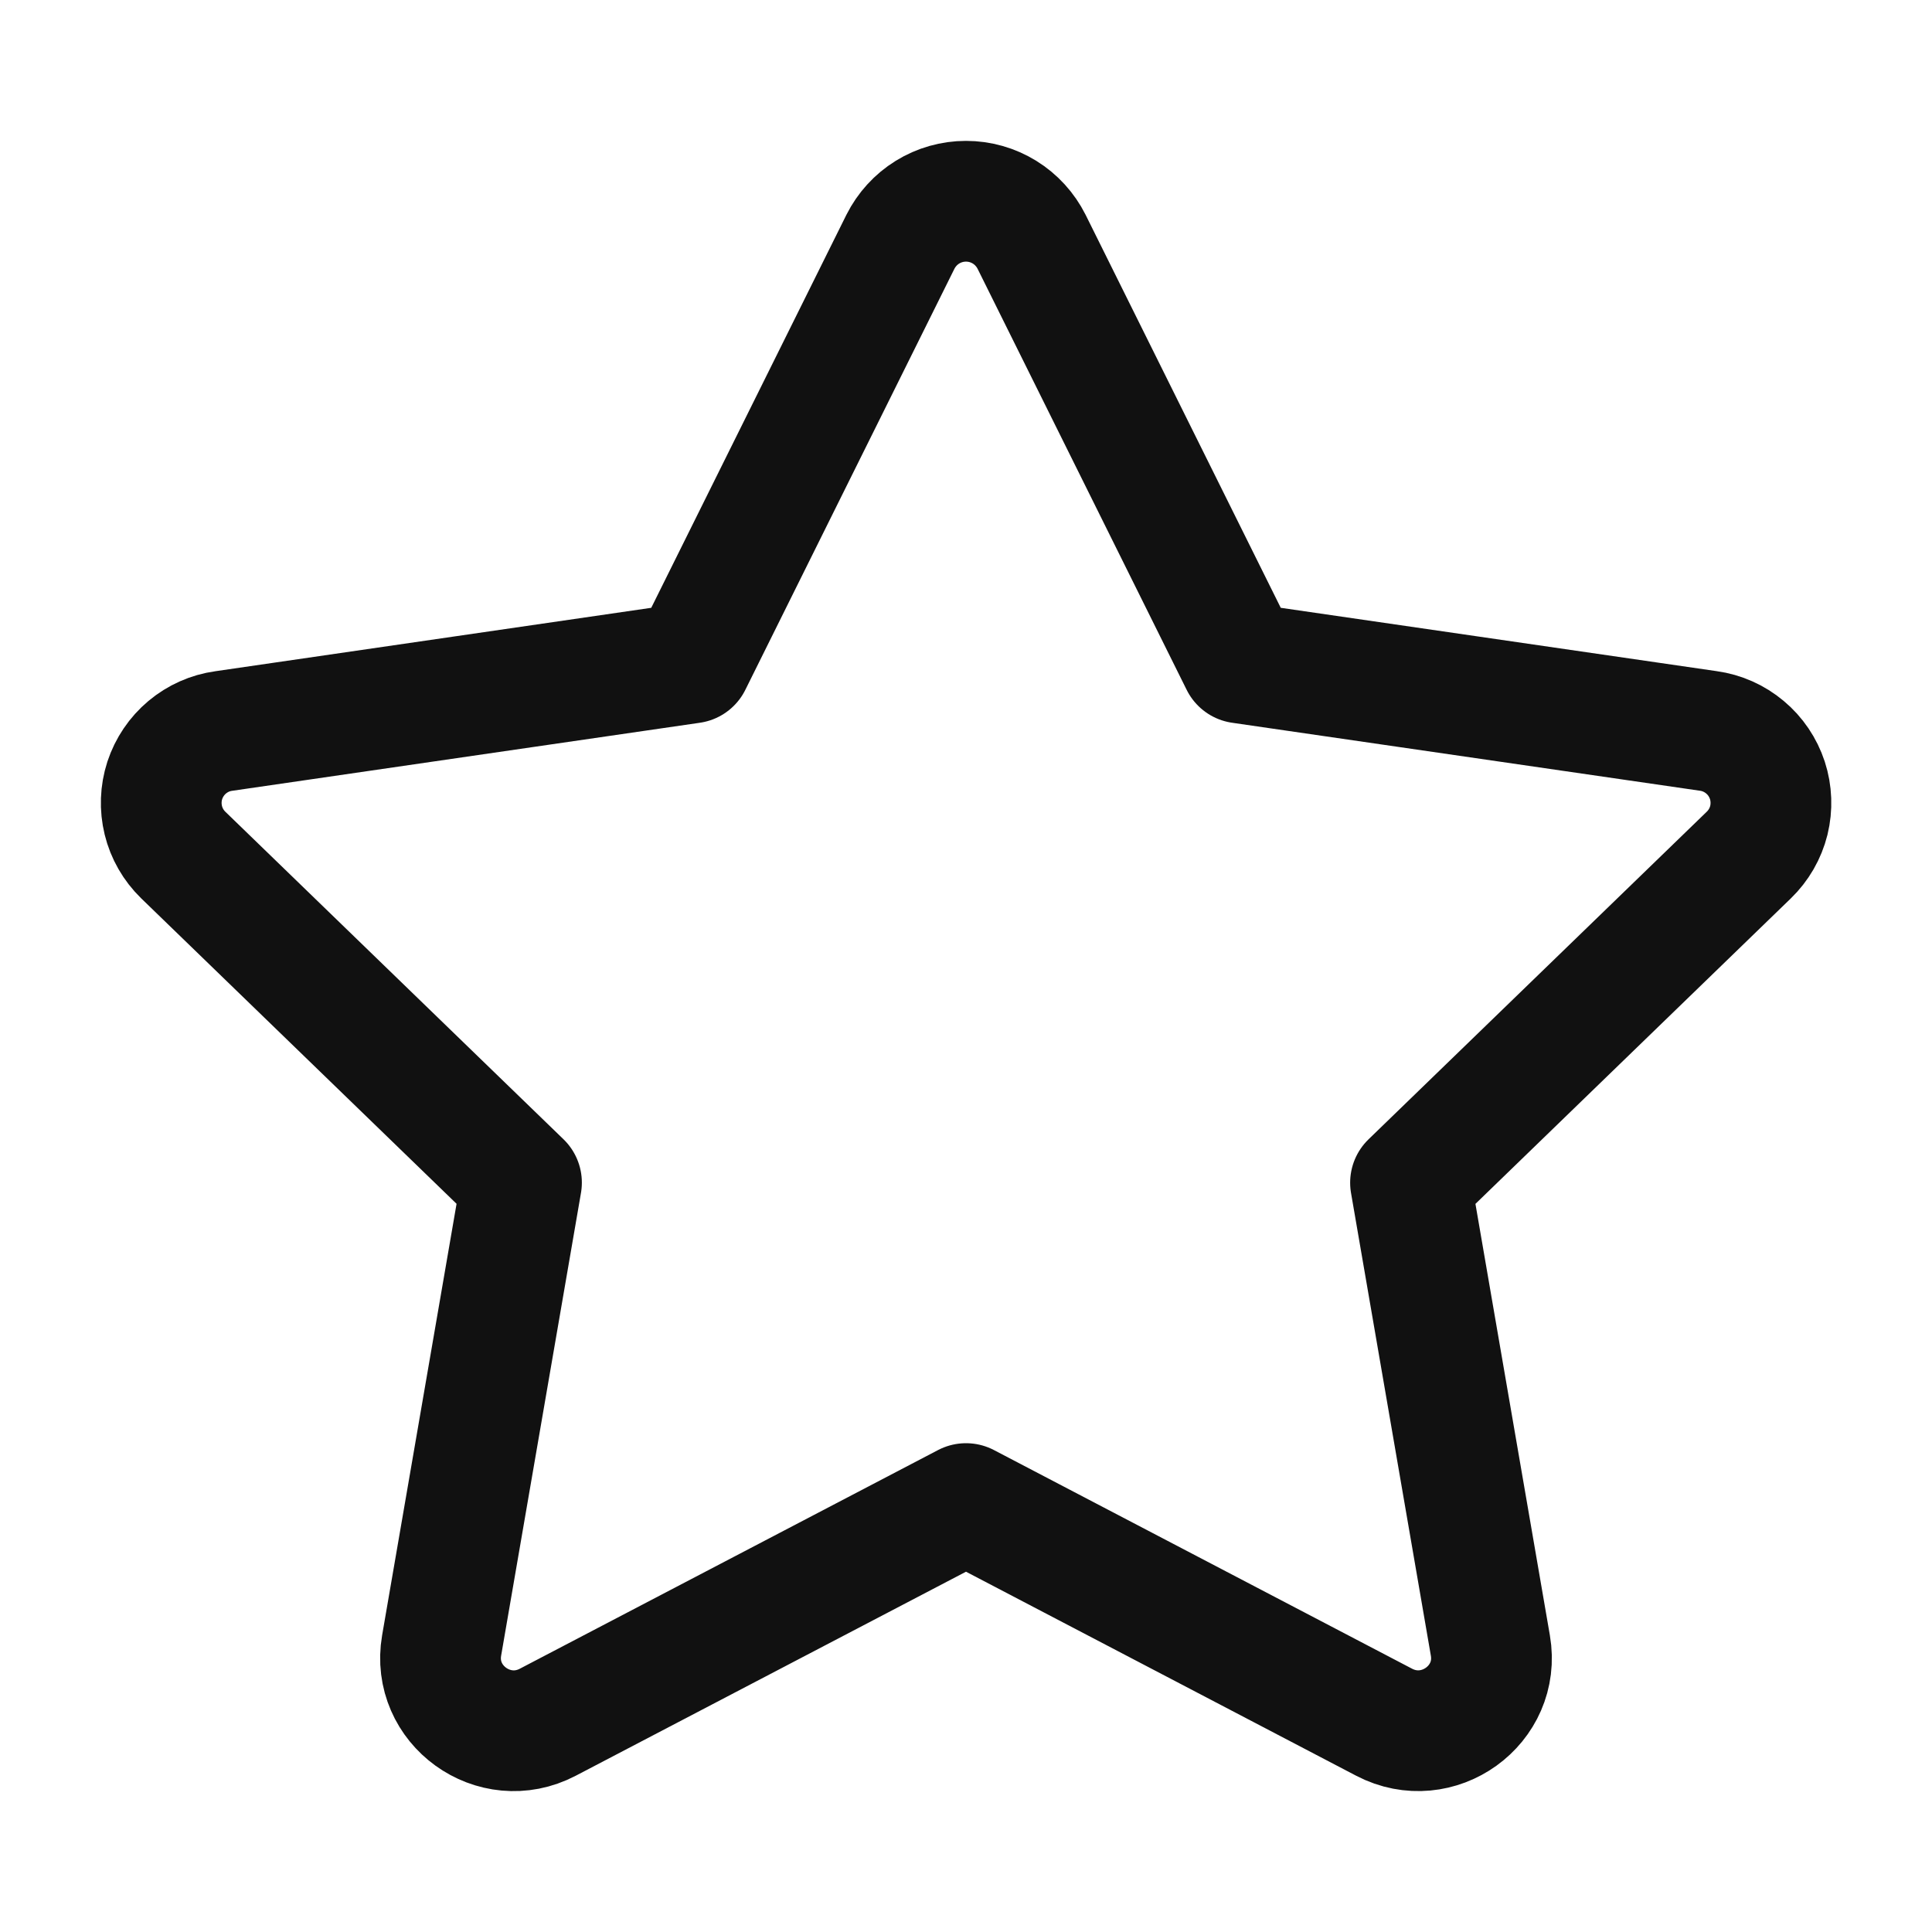
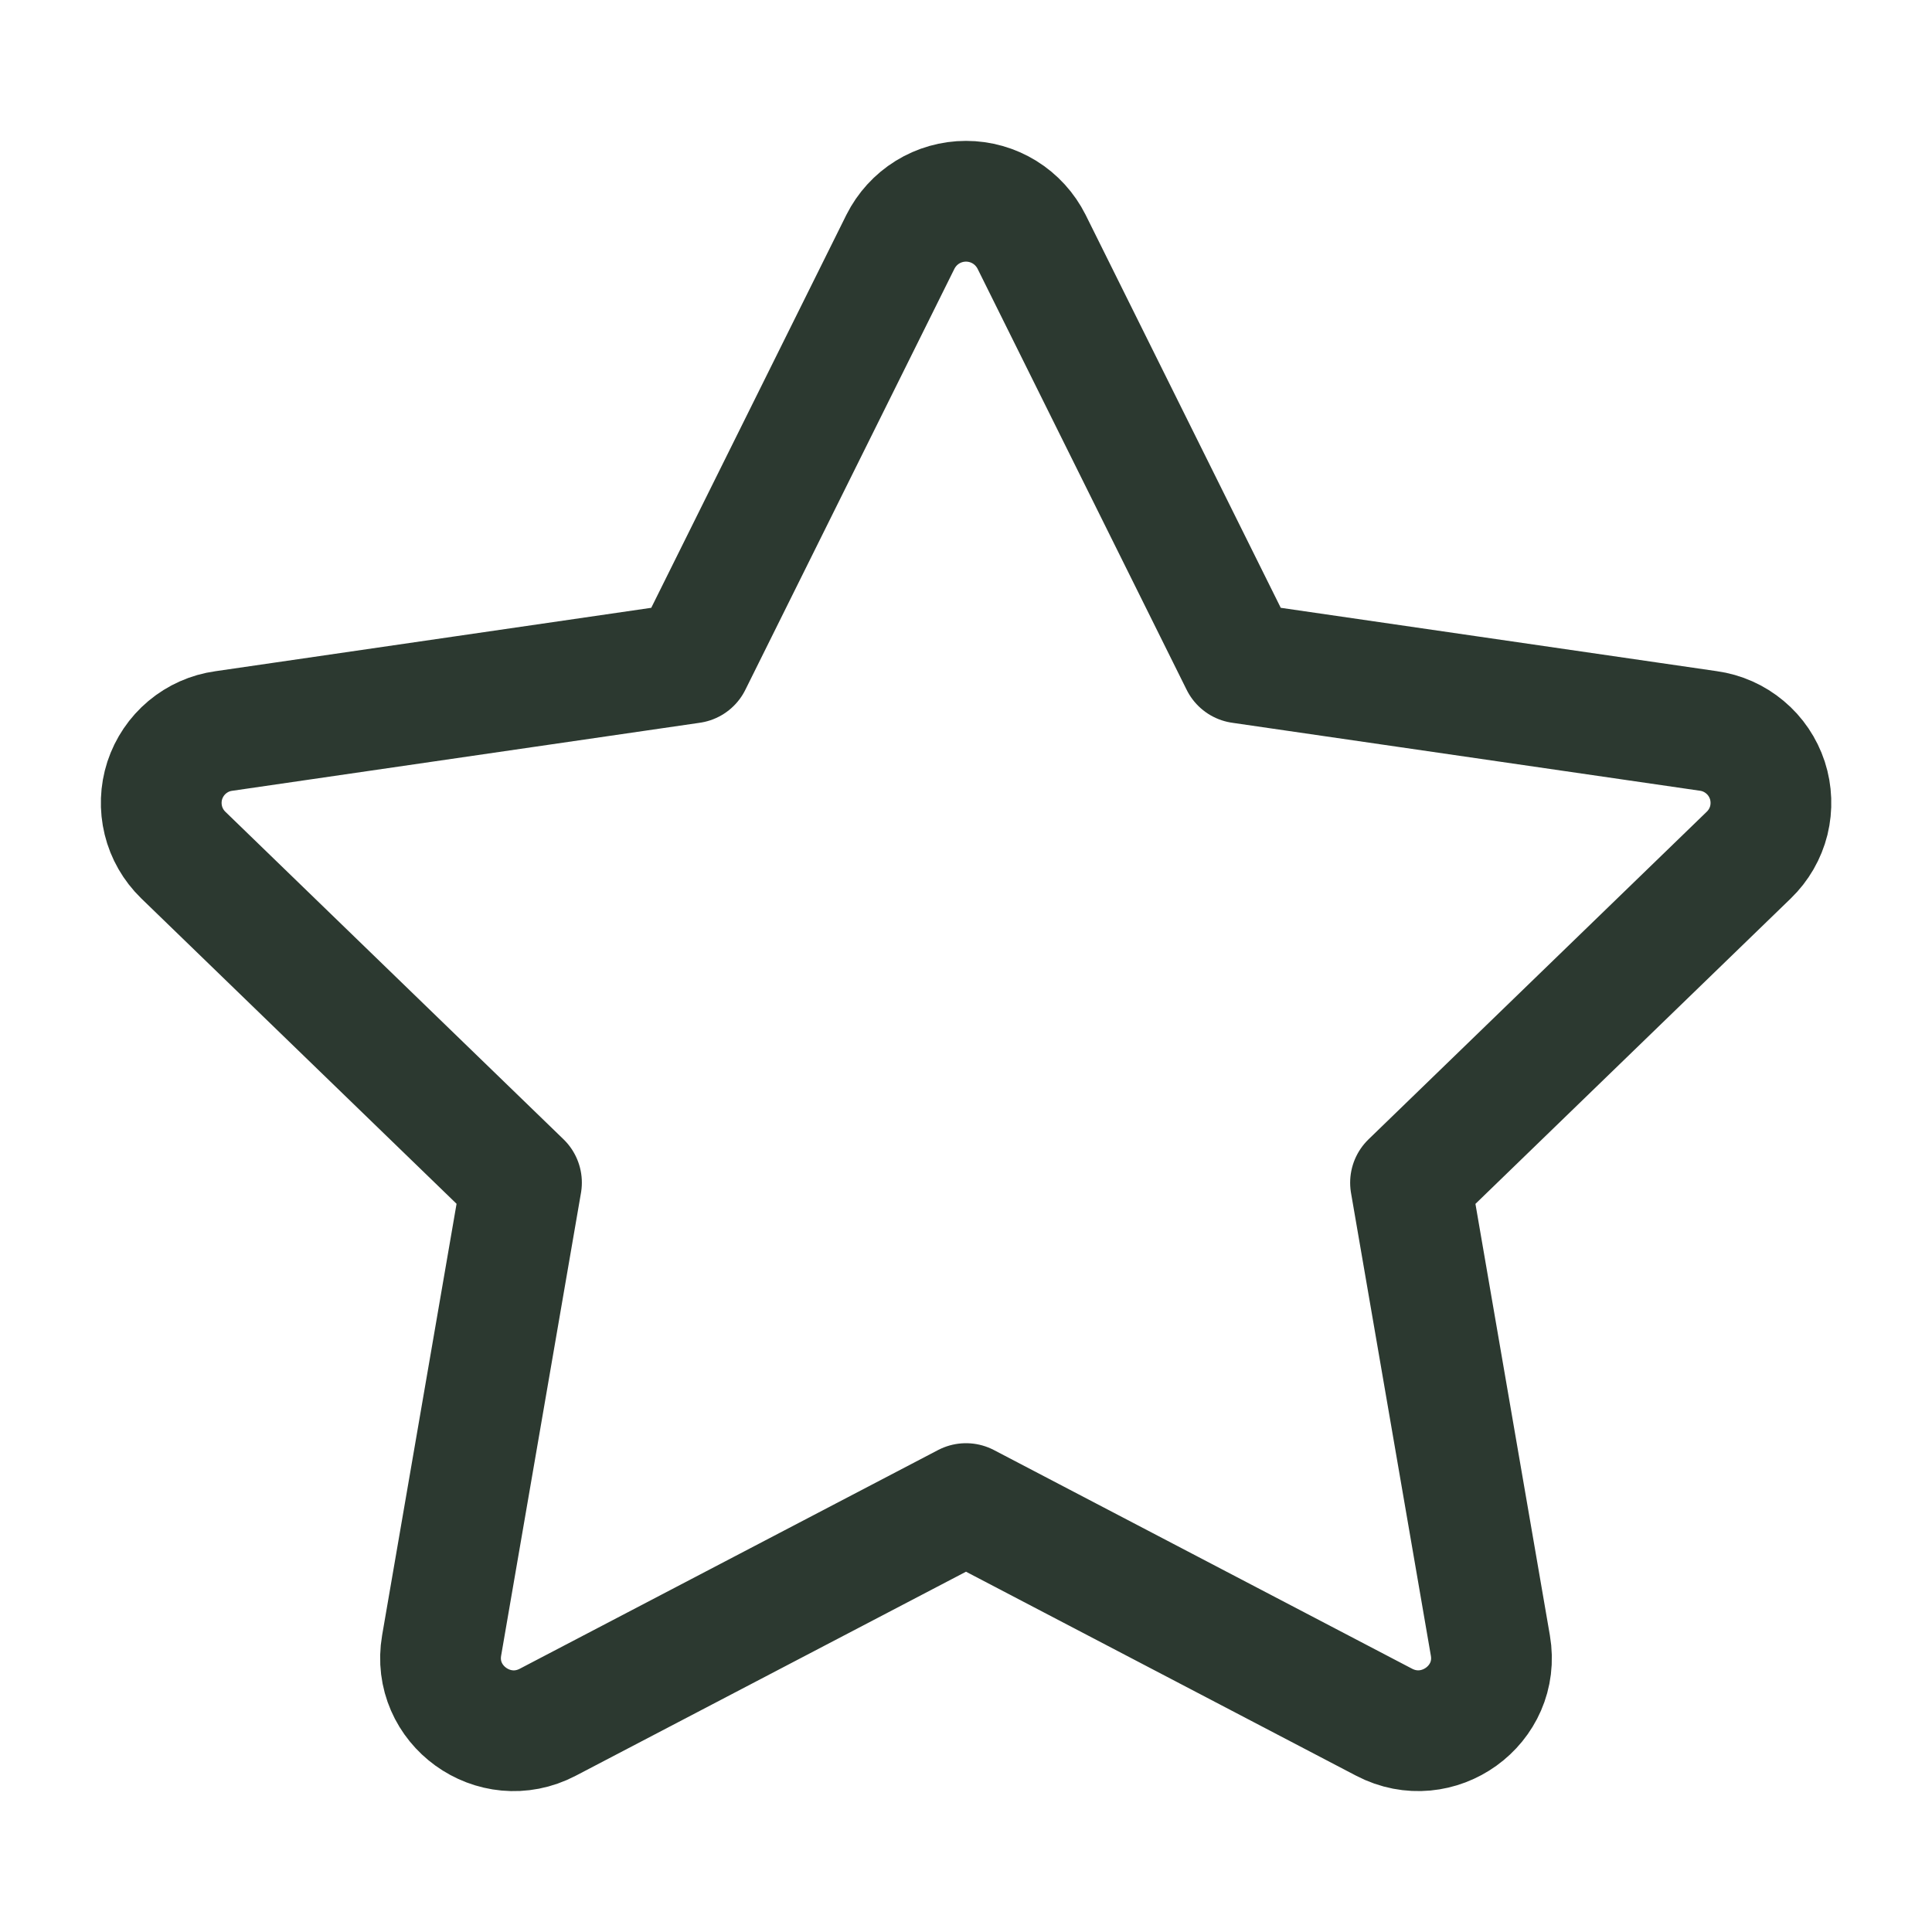
<svg xmlns="http://www.w3.org/2000/svg" width="24" height="24" viewBox="0 0 24 24" fill="none">
-   <path d="M8.587 8.236L11.185 3.004C11.261 2.853 11.377 2.725 11.521 2.636C11.665 2.547 11.831 2.5 12 2.5C12.169 2.5 12.335 2.547 12.479 2.636C12.623 2.725 12.739 2.853 12.815 3.004L15.413 8.236L21.221 9.08C21.389 9.103 21.546 9.173 21.676 9.282C21.806 9.39 21.902 9.533 21.955 9.694C22.007 9.854 22.013 10.027 21.973 10.191C21.932 10.355 21.846 10.504 21.724 10.622L17.522 14.692L18.514 20.442C18.641 21.18 17.861 21.742 17.194 21.394L12 18.678L6.805 21.394C6.139 21.743 5.359 21.18 5.486 20.441L6.478 14.691L2.276 10.621C2.155 10.503 2.069 10.354 2.029 10.19C1.989 10.026 1.995 9.855 2.047 9.694C2.1 9.534 2.196 9.391 2.325 9.283C2.455 9.174 2.612 9.104 2.779 9.081L8.587 8.236Z" stroke="#111111" stroke-width="1.5" stroke-linecap="round" stroke-linejoin="round" />
+   <path d="M8.587 8.236L11.185 3.004C11.261 2.853 11.377 2.725 11.521 2.636C11.665 2.547 11.831 2.5 12 2.5C12.169 2.5 12.335 2.547 12.479 2.636C12.623 2.725 12.739 2.853 12.815 3.004L15.413 8.236L21.221 9.08C21.389 9.103 21.546 9.173 21.676 9.282C21.806 9.39 21.902 9.533 21.955 9.694C22.007 9.854 22.013 10.027 21.973 10.191C21.932 10.355 21.846 10.504 21.724 10.622L17.522 14.692L18.514 20.442C18.641 21.18 17.861 21.742 17.194 21.394L12 18.678L6.805 21.394C6.139 21.743 5.359 21.18 5.486 20.441L6.478 14.691L2.276 10.621C2.155 10.503 2.069 10.354 2.029 10.19C1.989 10.026 1.995 9.855 2.047 9.694C2.1 9.534 2.196 9.391 2.325 9.283C2.455 9.174 2.612 9.104 2.779 9.081L8.587 8.236Z" stroke="#2C3930" stroke-width="1.5" stroke-linecap="round" stroke-linejoin="round" />
</svg>
